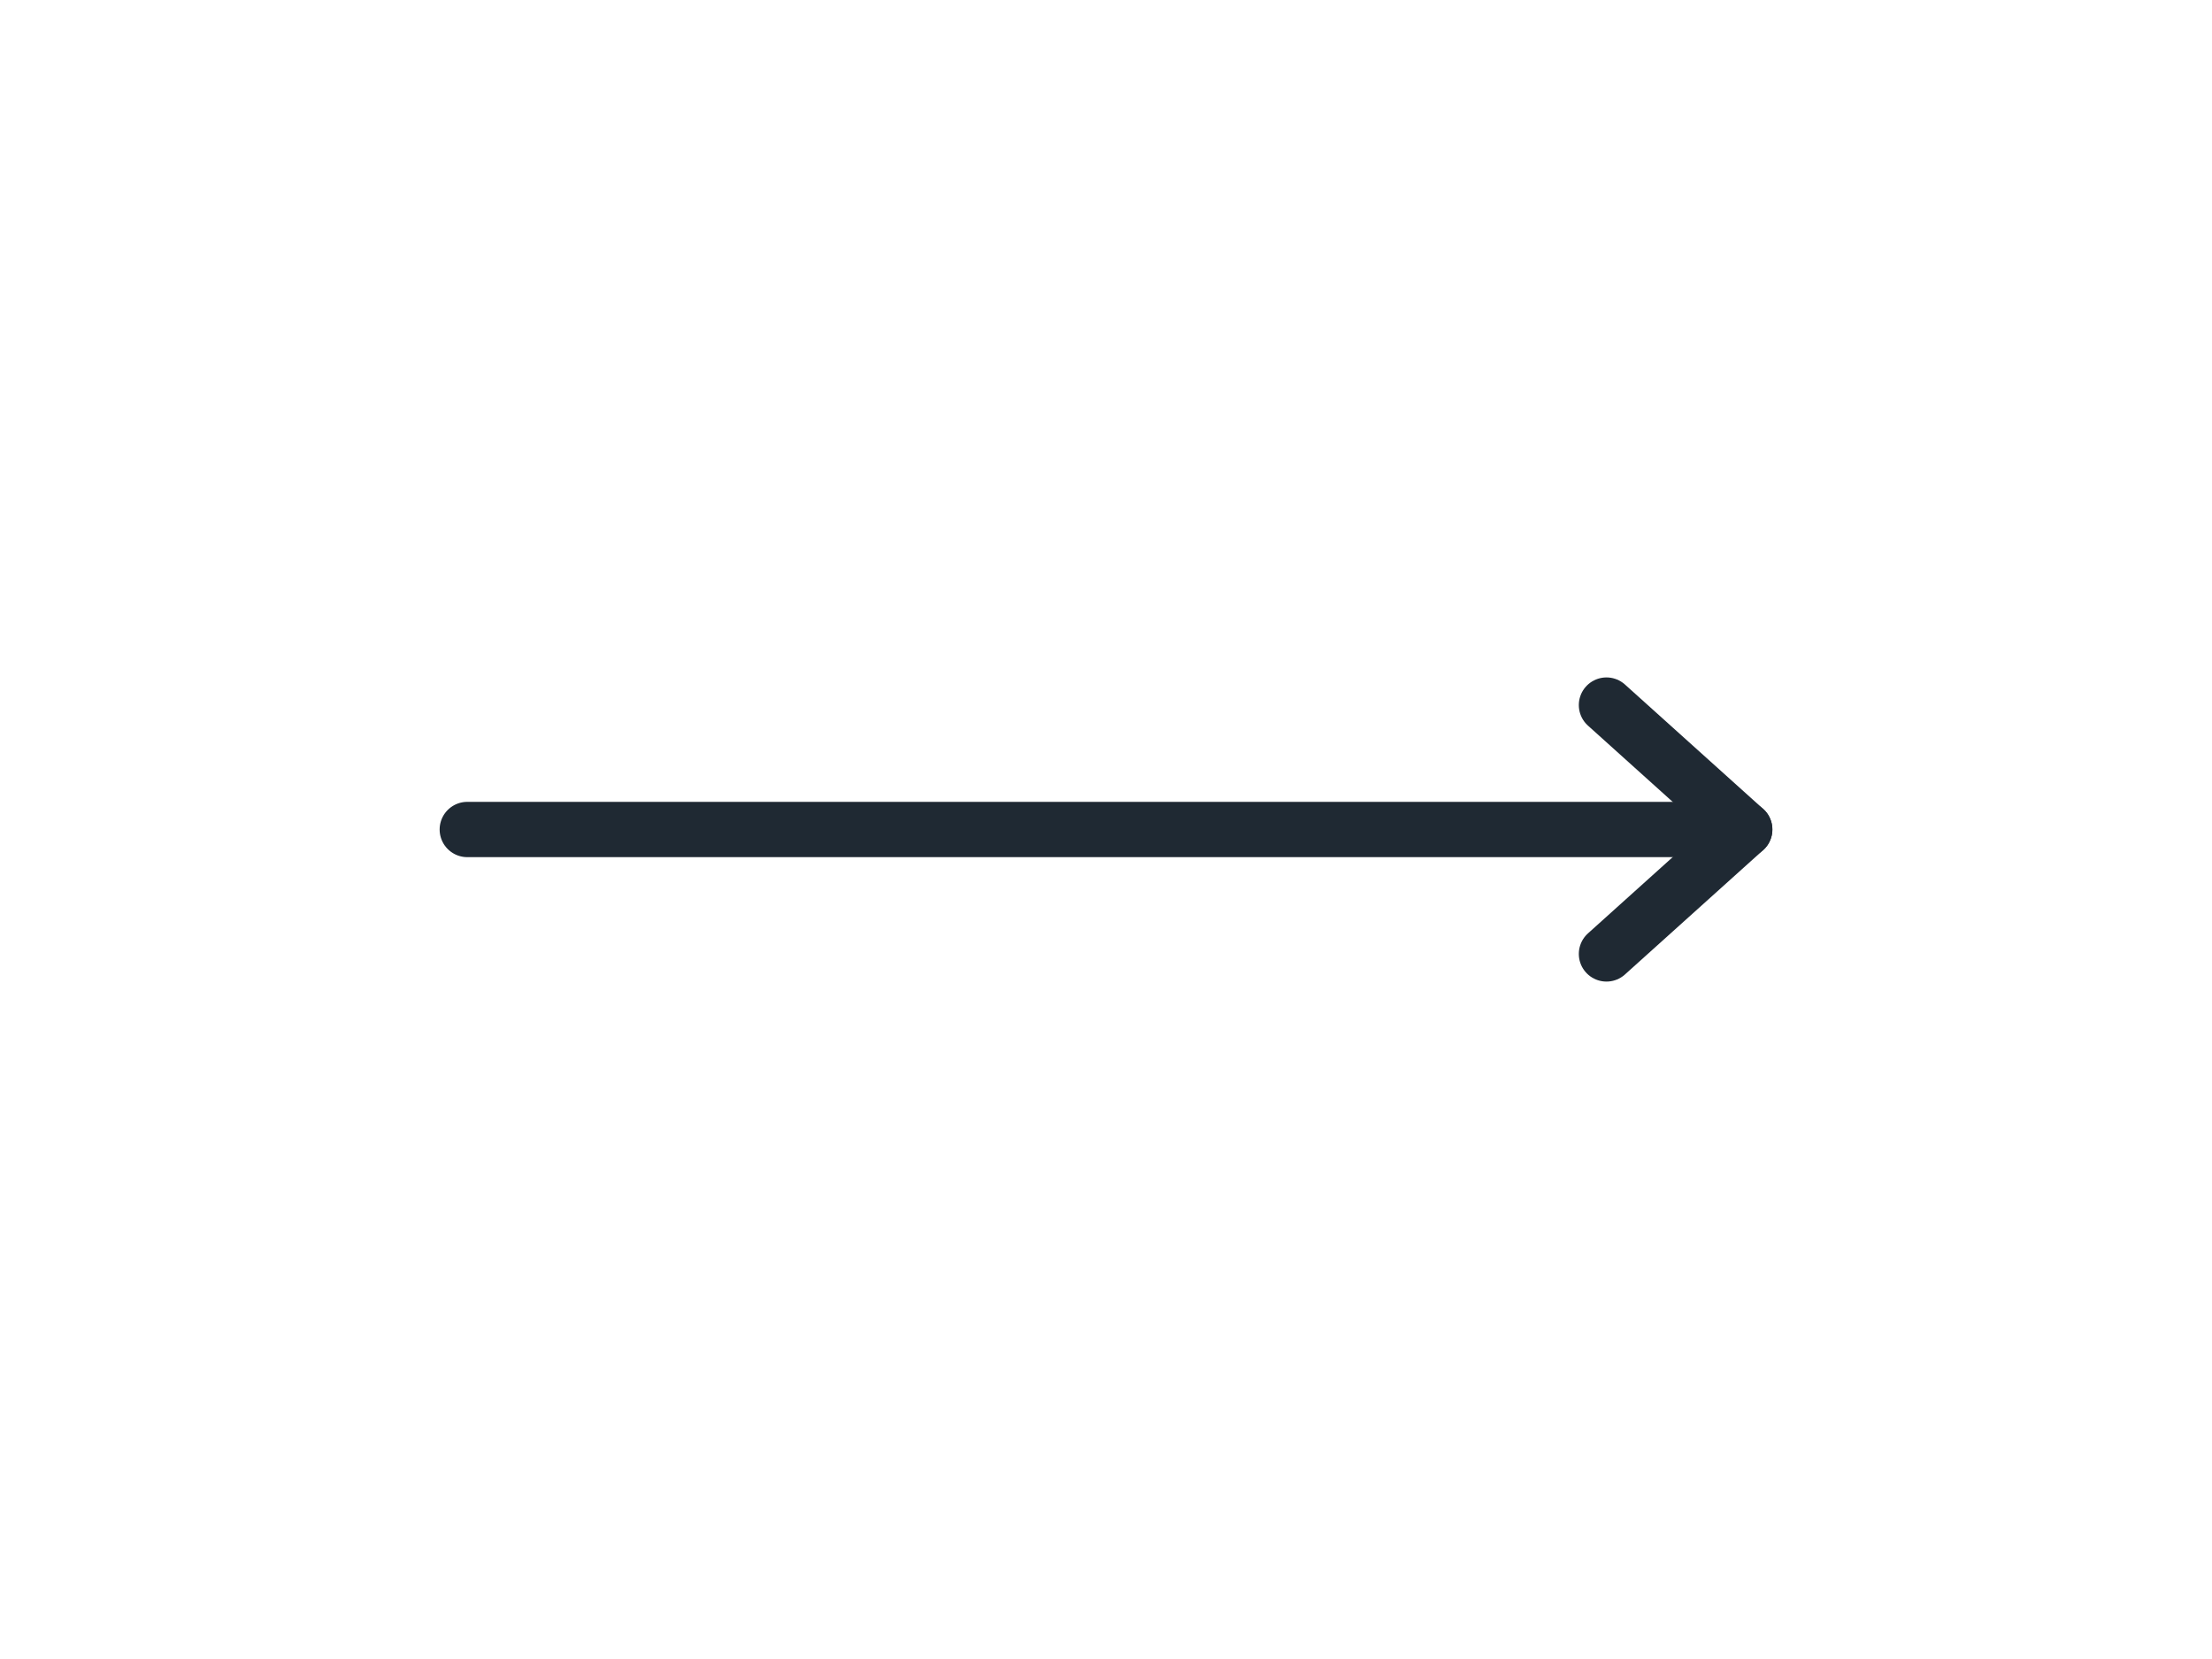
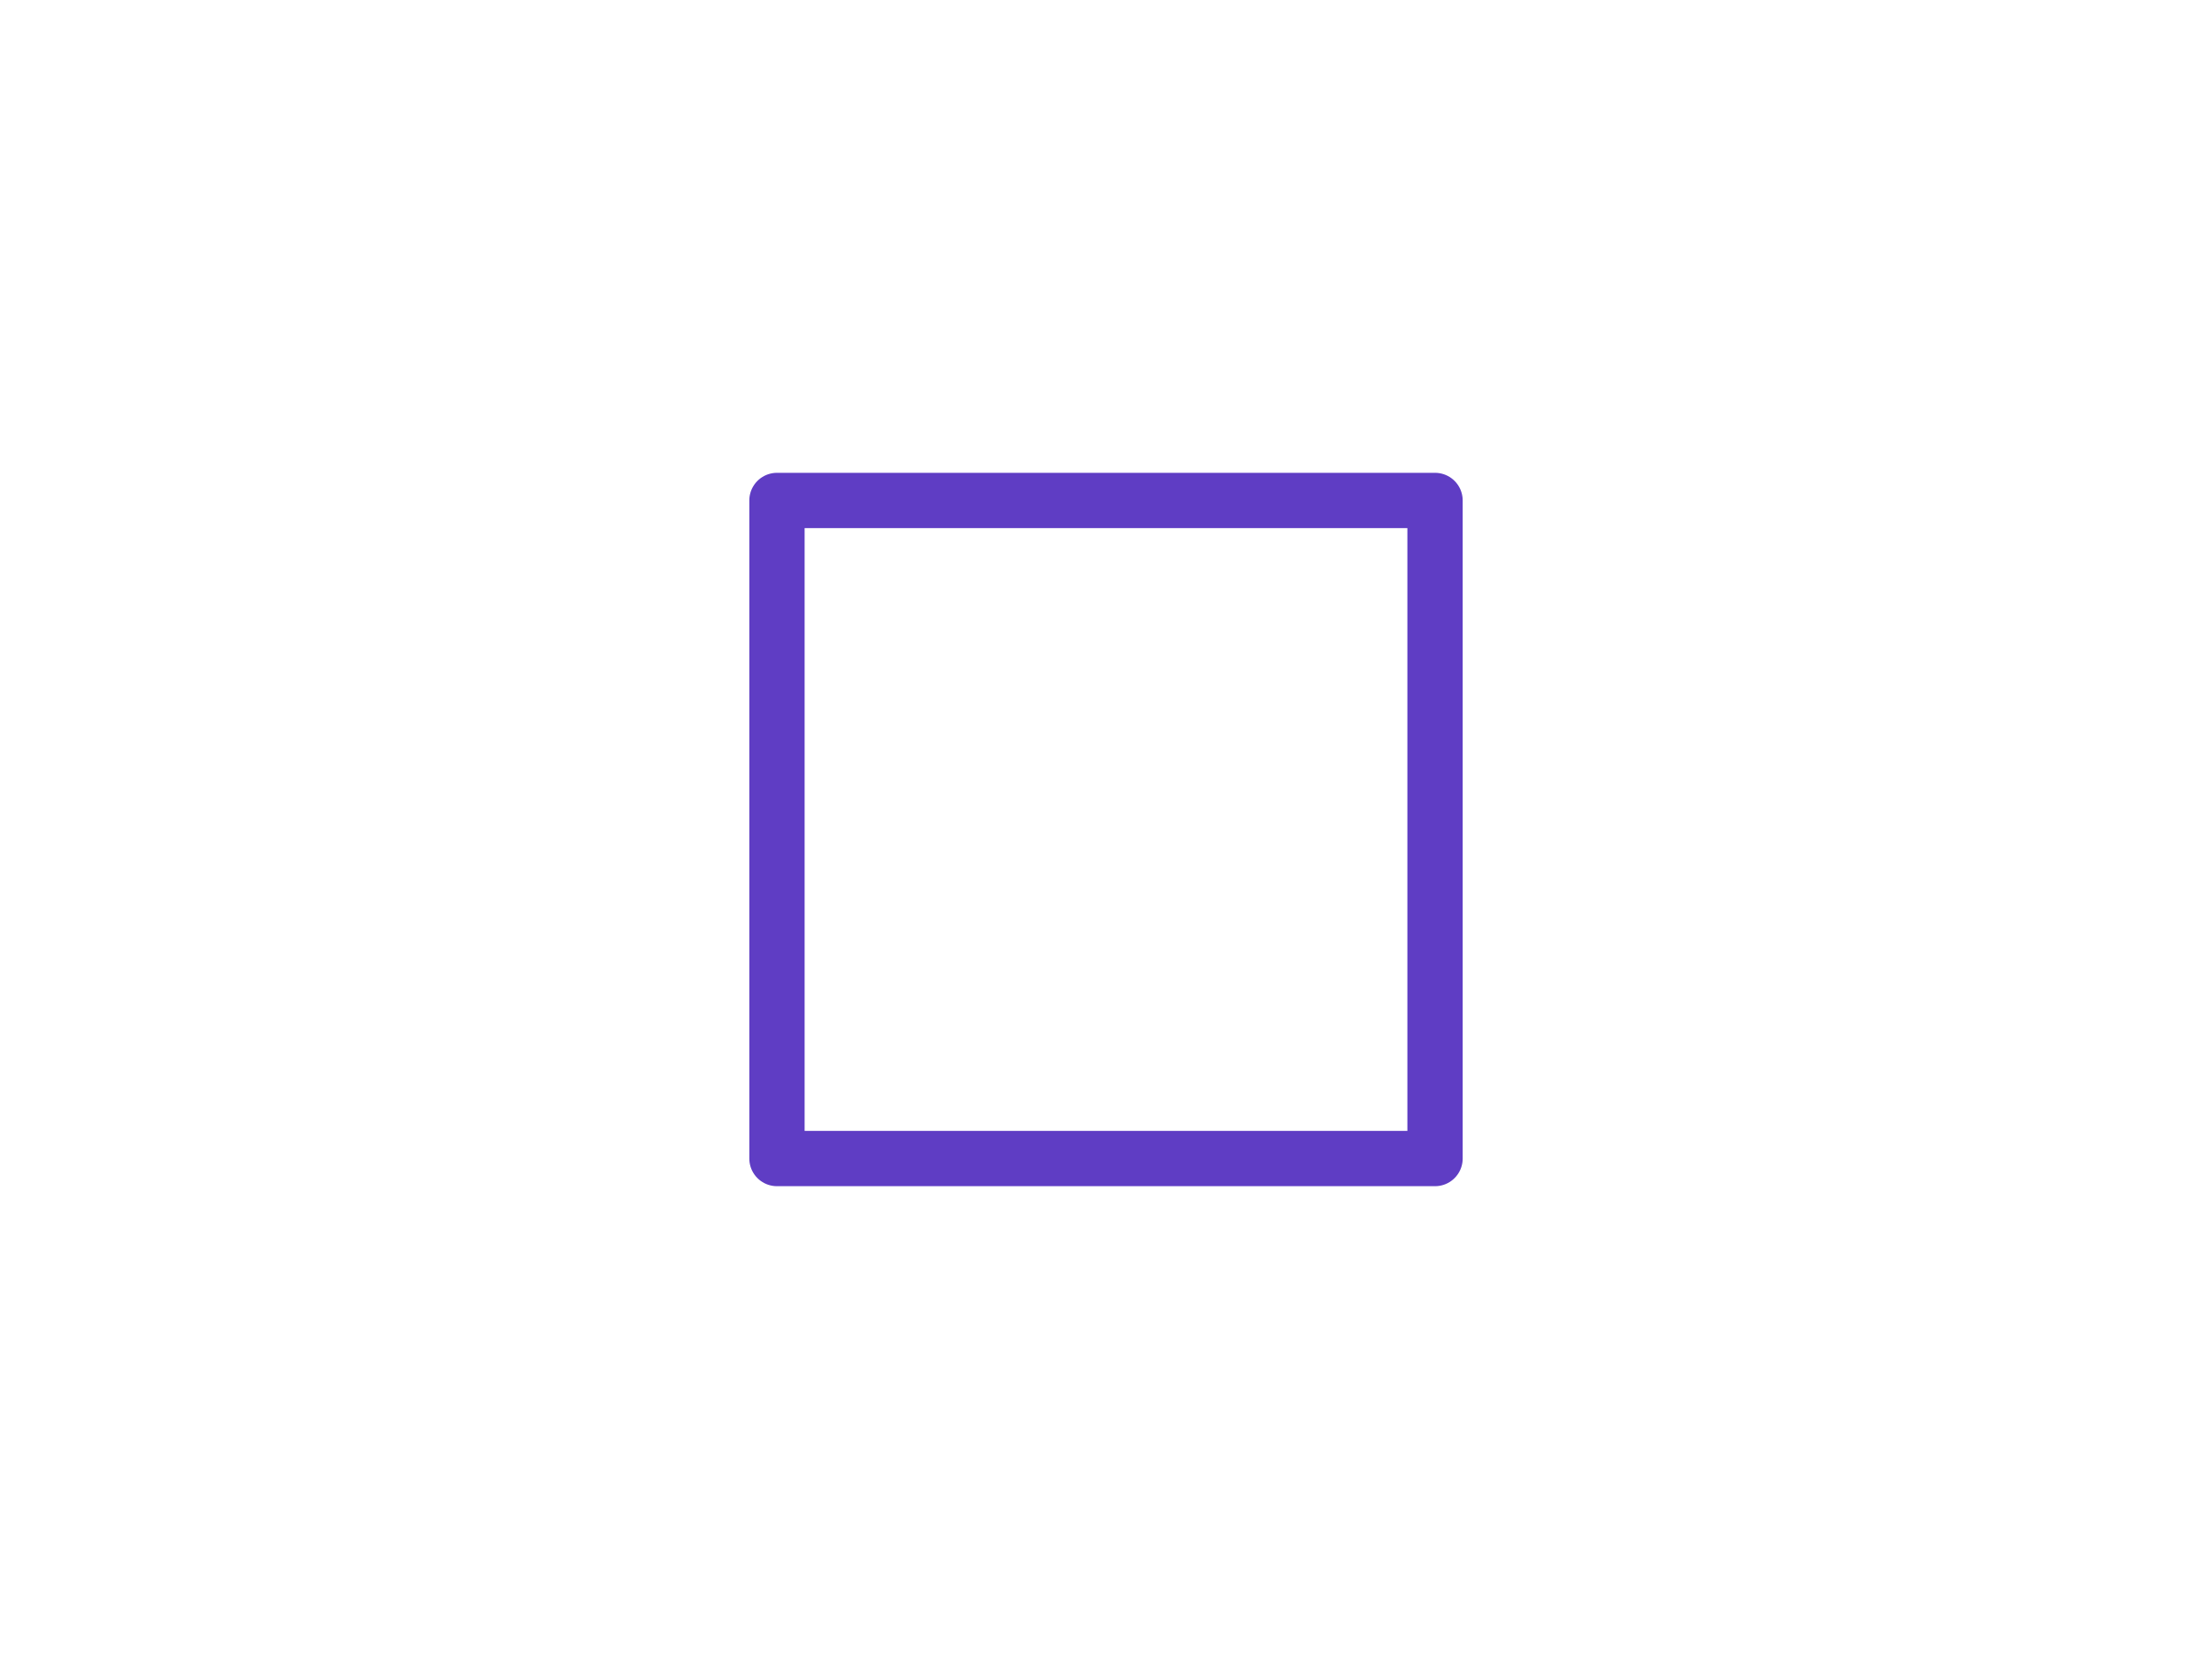
<svg xmlns="http://www.w3.org/2000/svg" viewBox="0 0 160 120" width="160" height="120" font-family="Verdana,Arial,sans-serif">
-   <g transform="rotate(0 80.0 60.0)">
-     <line x1="33.8" y1="60.0" x2="126.2" y2="60.0" stroke="#1f2933" stroke-width="4" stroke-linecap="round" />
-     <polyline points="116.2,51.0 126.2,60.0 116.2,69.0" stroke="#1f2933" stroke-width="4" fill="none" stroke-linecap="round" stroke-linejoin="round" />
-   </g>
+   <polygon points="103.8,36.2 103.8,83.8 56.2,83.8 56.2,36.2" stroke="#5f3dc4" stroke-width="4" fill="none" stroke-linejoin="round" />
</svg>
